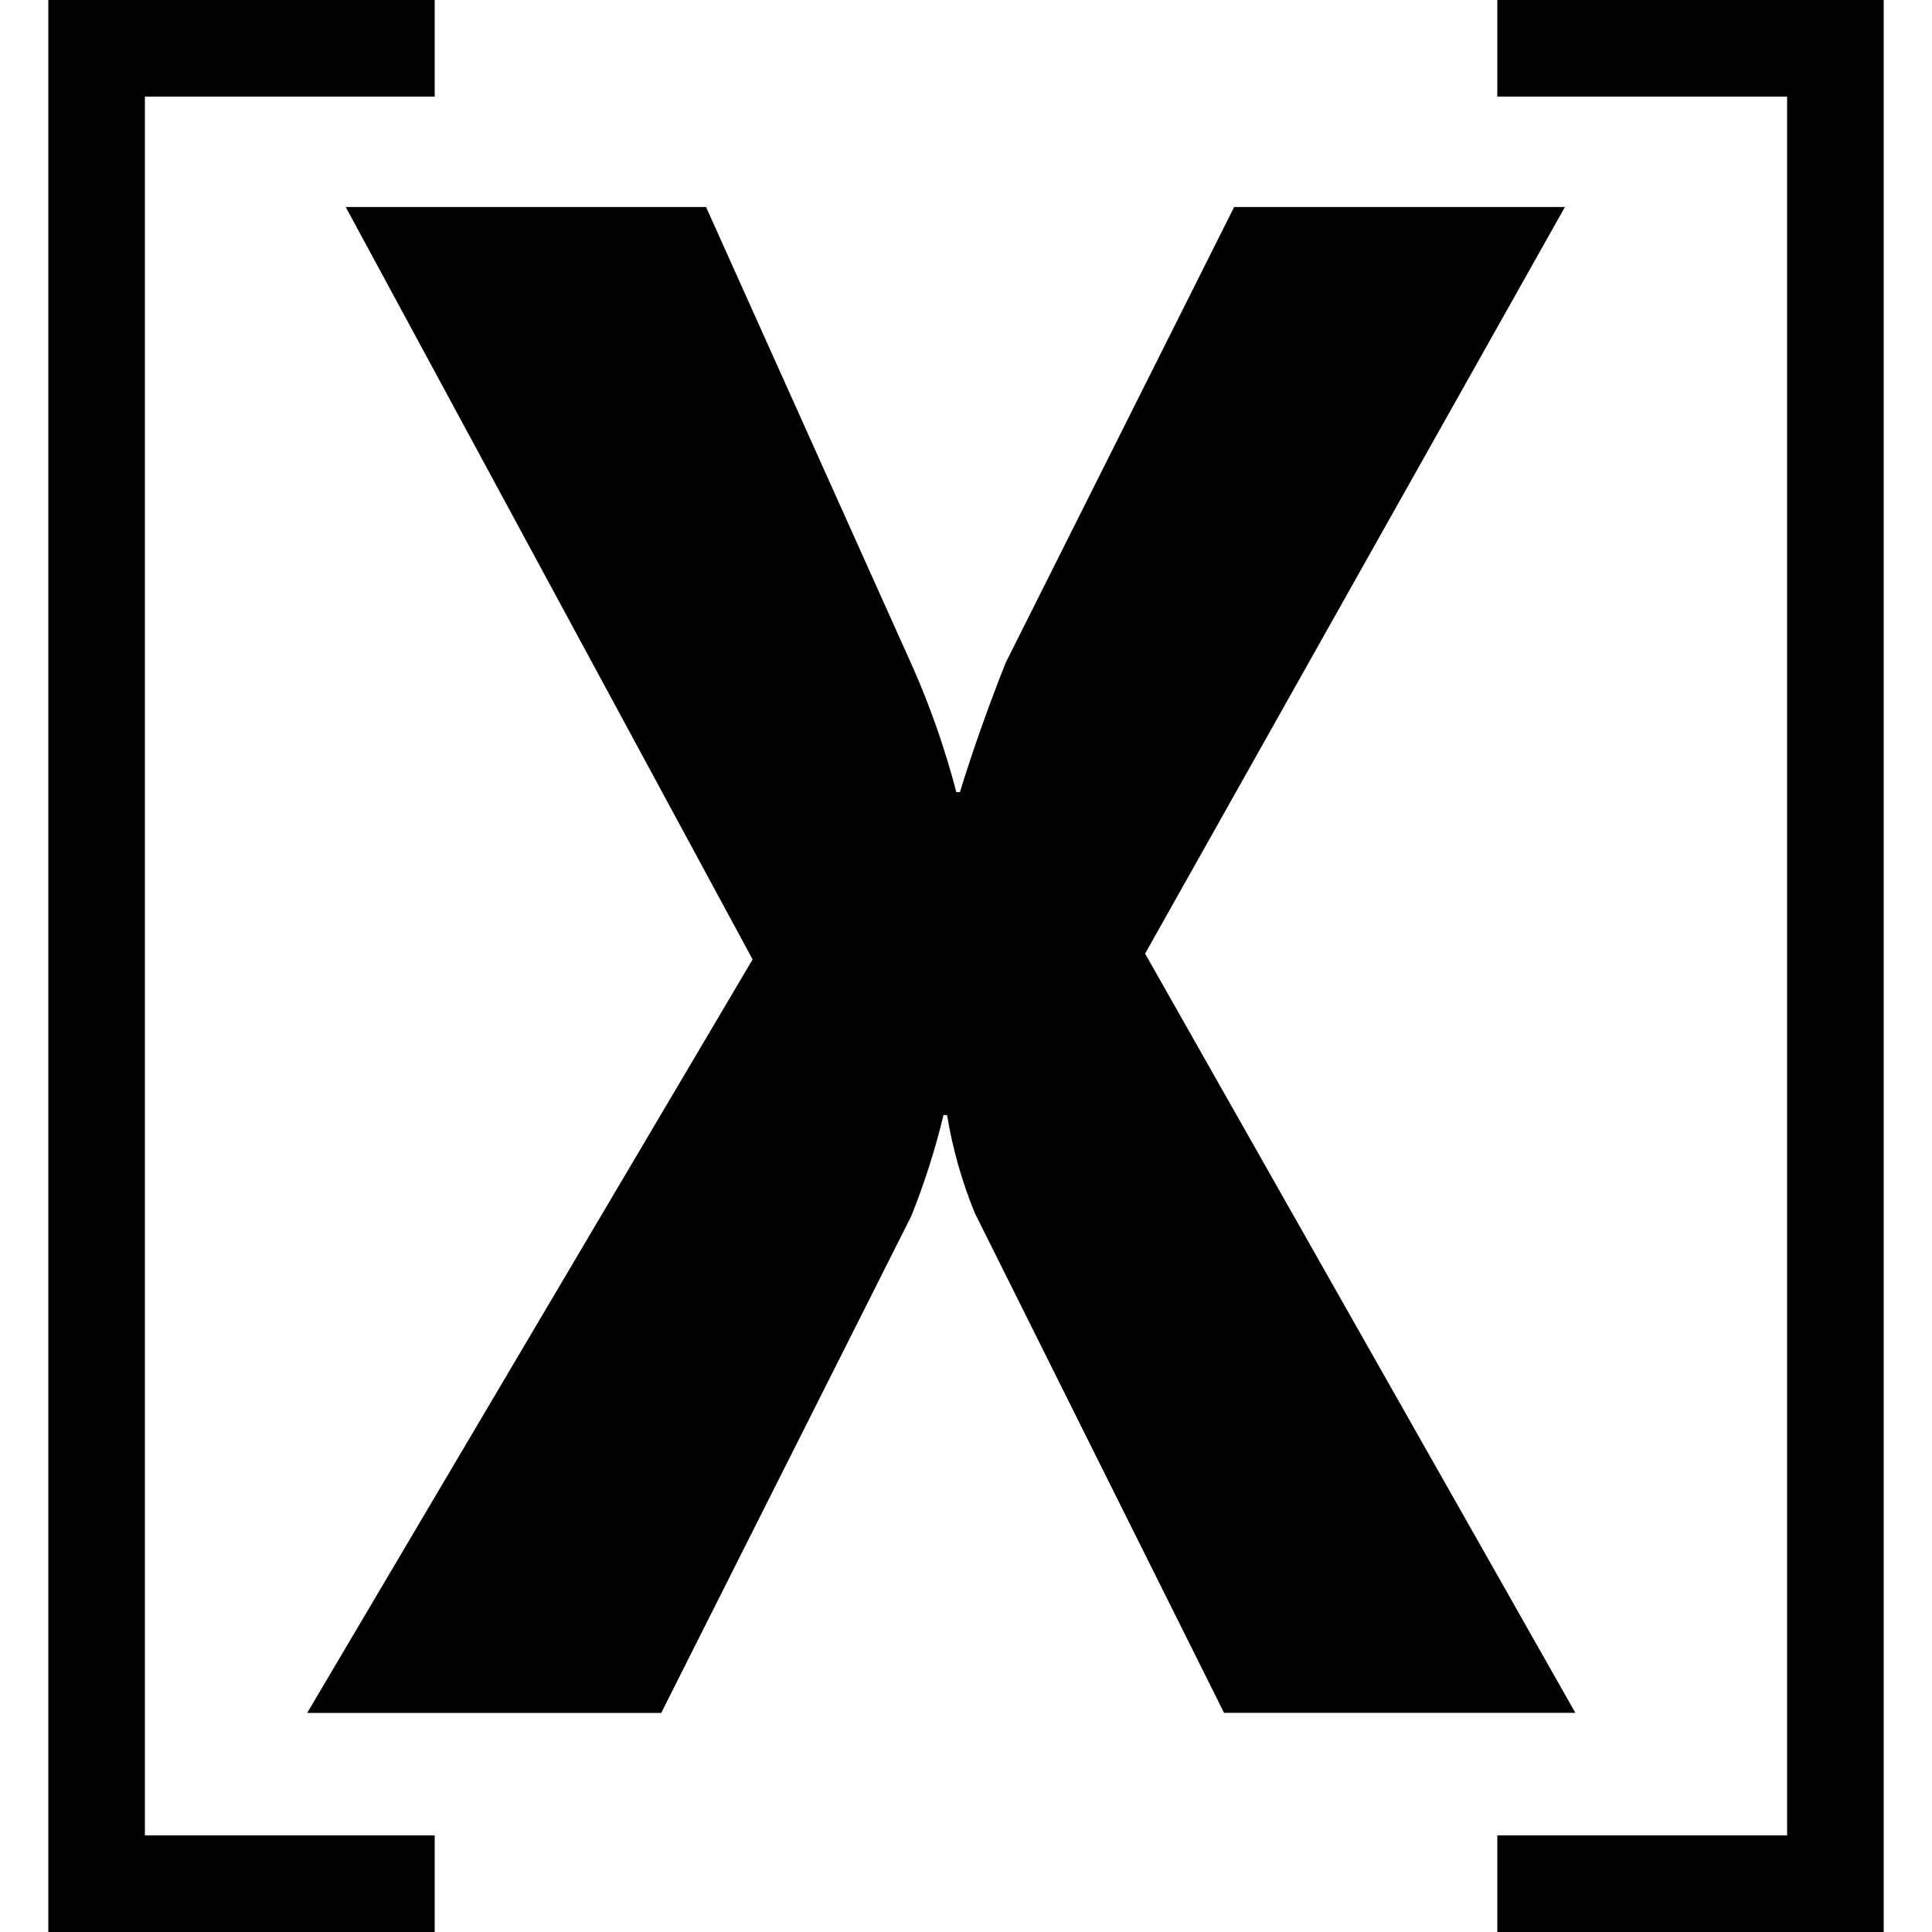
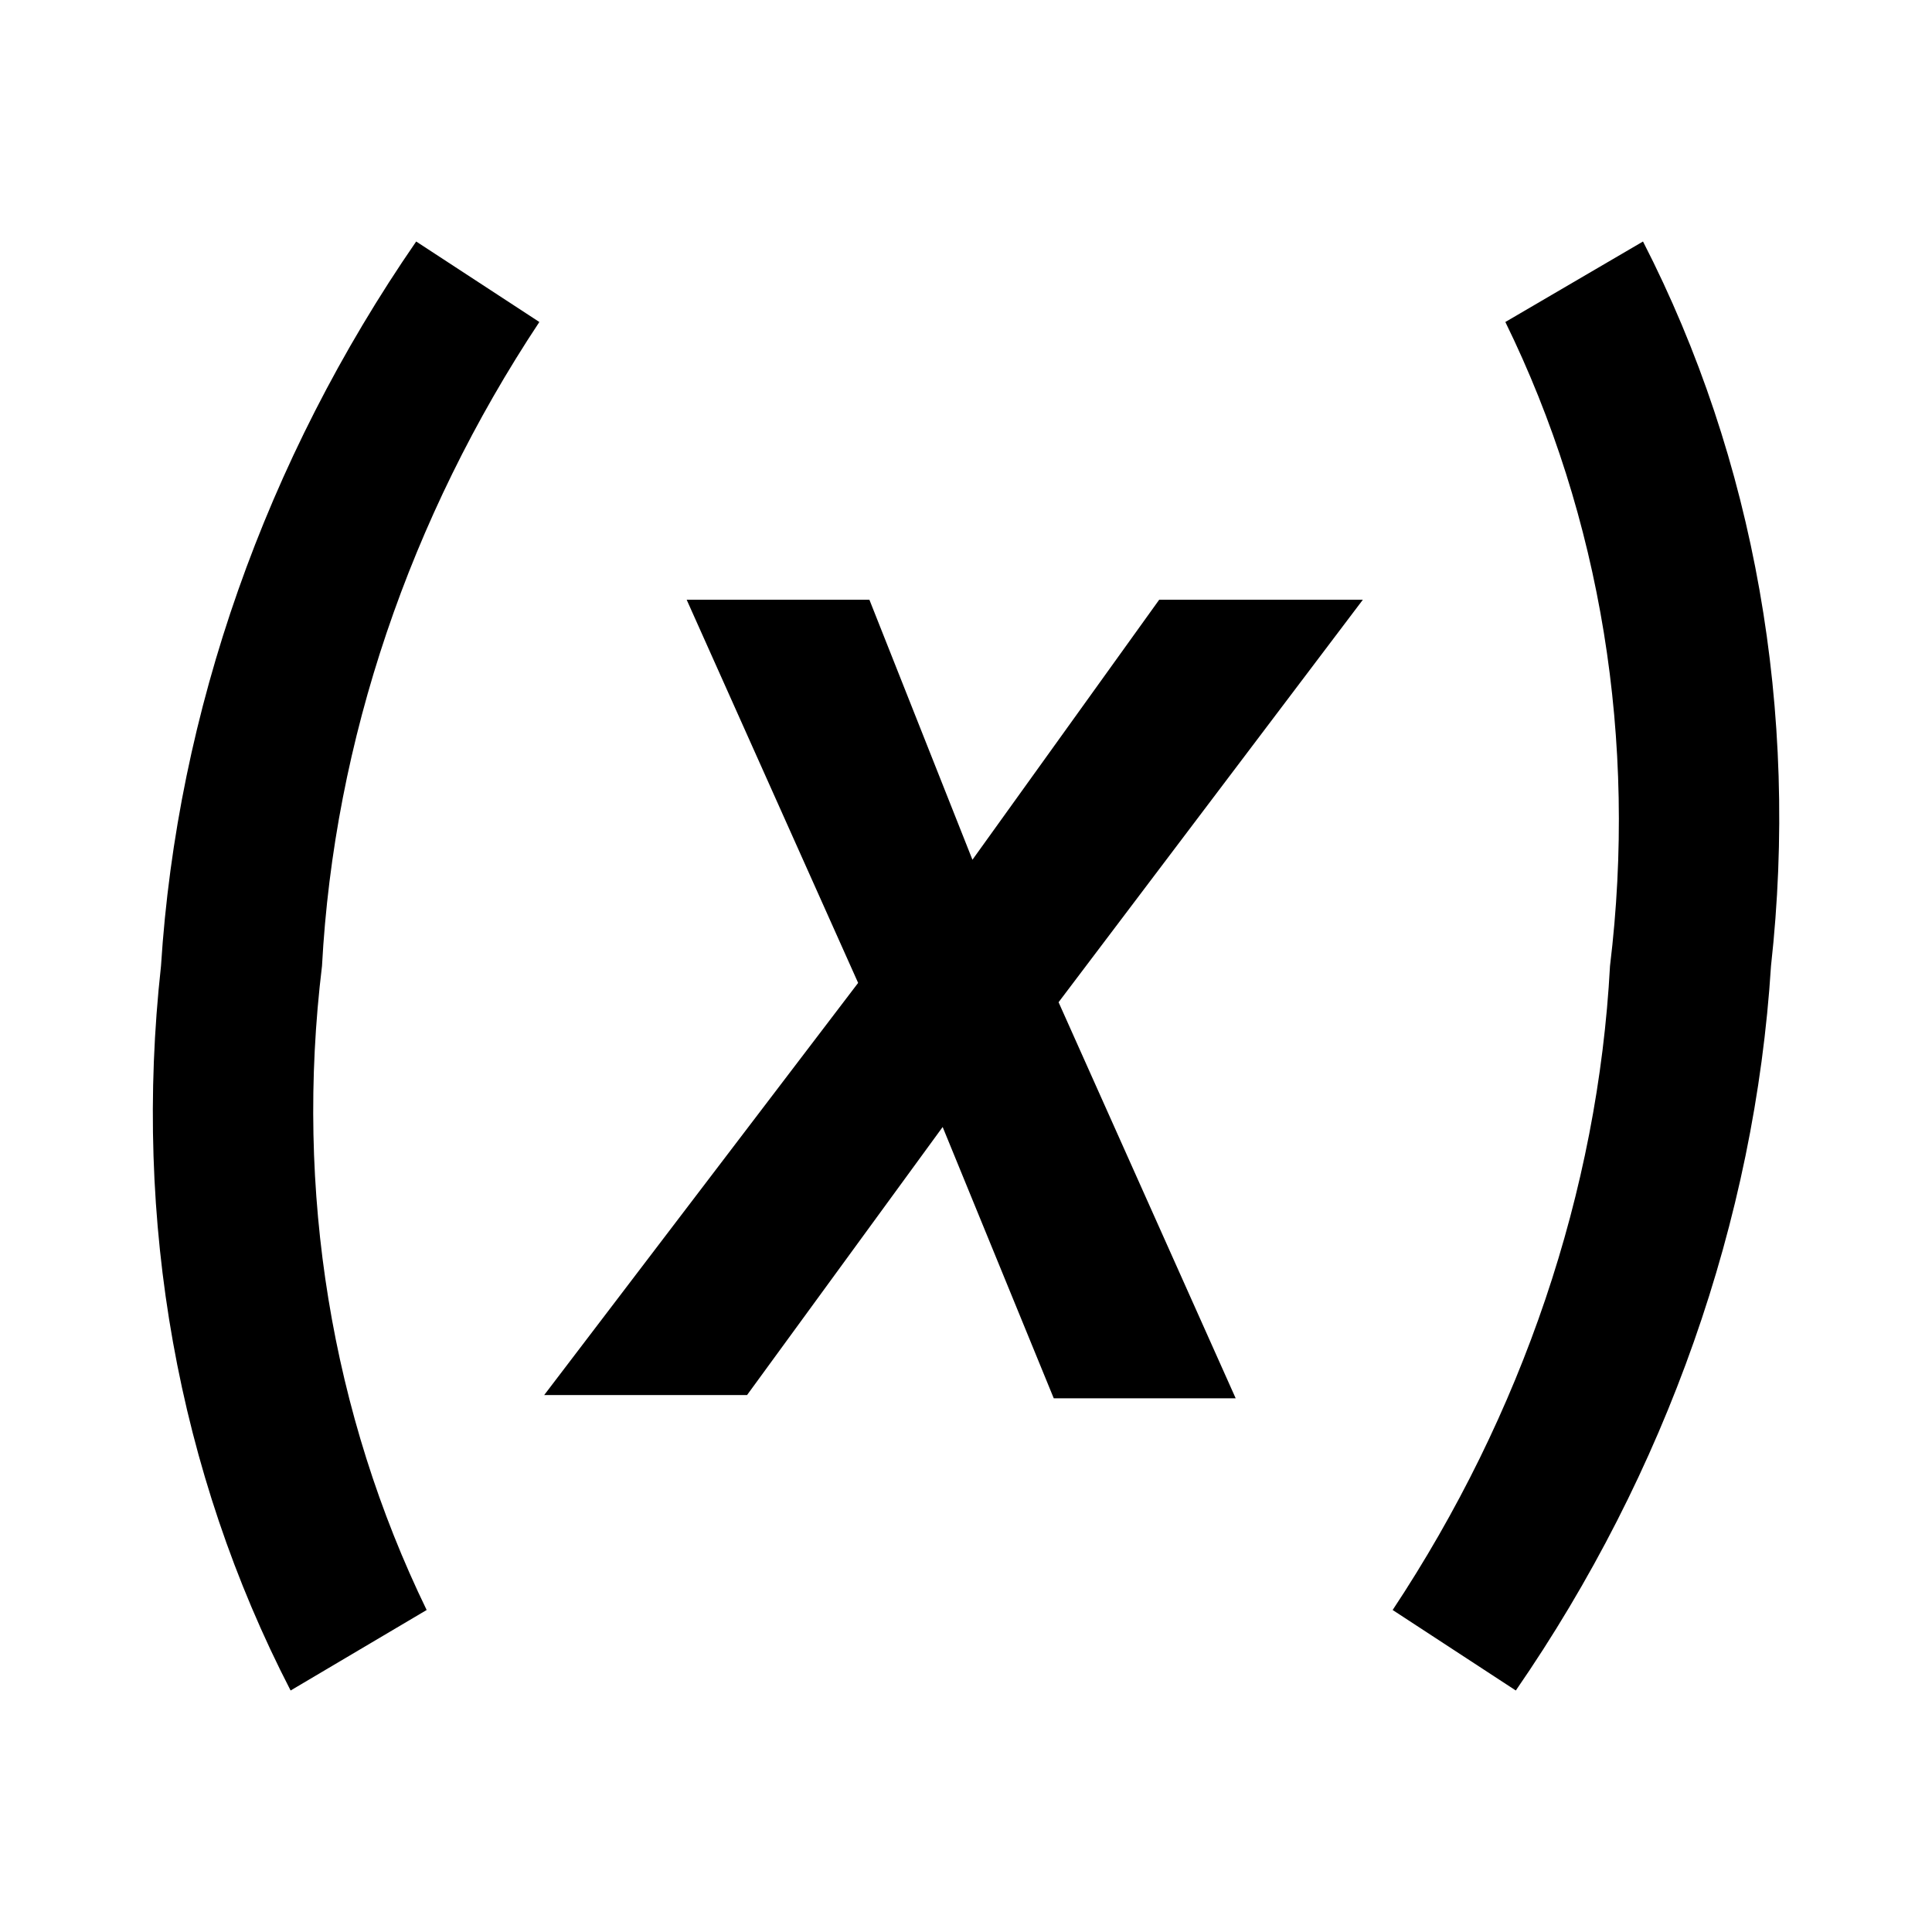
- <svg xmlns="http://www.w3.org/2000/svg" t="1685088988919" class="icon" viewBox="0 0 1024 1024" version="1.1" p-id="2398" width="200" height="200">
-   <path d="M947.2 1024h-153.6v-51.2h153.6V51.2h-153.6V0h204.8v1024h-51.2zM606.925 505.446l228.045 402.381h-186.214l-132.045-264.806a238.797 238.797 0 0 1-14.746-52.019h-1.894a386.304 386.304 0 0 1-17.101 53.606l-132.506 263.27H162.816l236.083-399.36-215.654-398.797h190.976l109.722 244.224A437.094 437.094 0 0 1 506.88 419.84h1.894q9.984-32.461 24.218-68.506l121.139-241.613H829.44zM76.8 972.8h153.6v51.2H25.6V0h204.8v51.2H76.8v921.6z" p-id="2399" />
+ <svg xmlns="http://www.w3.org/2000/svg" t="1721823511100" class="icon" viewBox="0 0 1024 1024" version="1.1" p-id="5147" width="200" height="200">
+   <path d="M870.827 128c59.307 115.627 82.773 249.173 67.84 384-8.533 134.827-55.467 268.373-135.253 384l-65.28-42.667c68.693-103.68 108.8-221.867 115.2-341.333 14.507-119.467-4.693-237.653-55.467-341.333l72.96-42.667M220.587 128L285.867 170.667C217.173 274.347 177.067 392.533 170.667 512c-14.507 119.467 5.12 237.653 55.467 341.333l-72.107 42.667c-59.733-115.627-83.627-248.747-68.693-384 8.533-134.827 55.467-268.373 135.253-384m294.827 327.68l98.987-137.813h107.947l-161.28 213.333 93.867 209.92h-96.427L499.627 597.333l-103.68 142.08H288.427l166.4-218.453-90.88-203.093h96.853l54.613 137.813z" p-id="5148" />
</svg>
